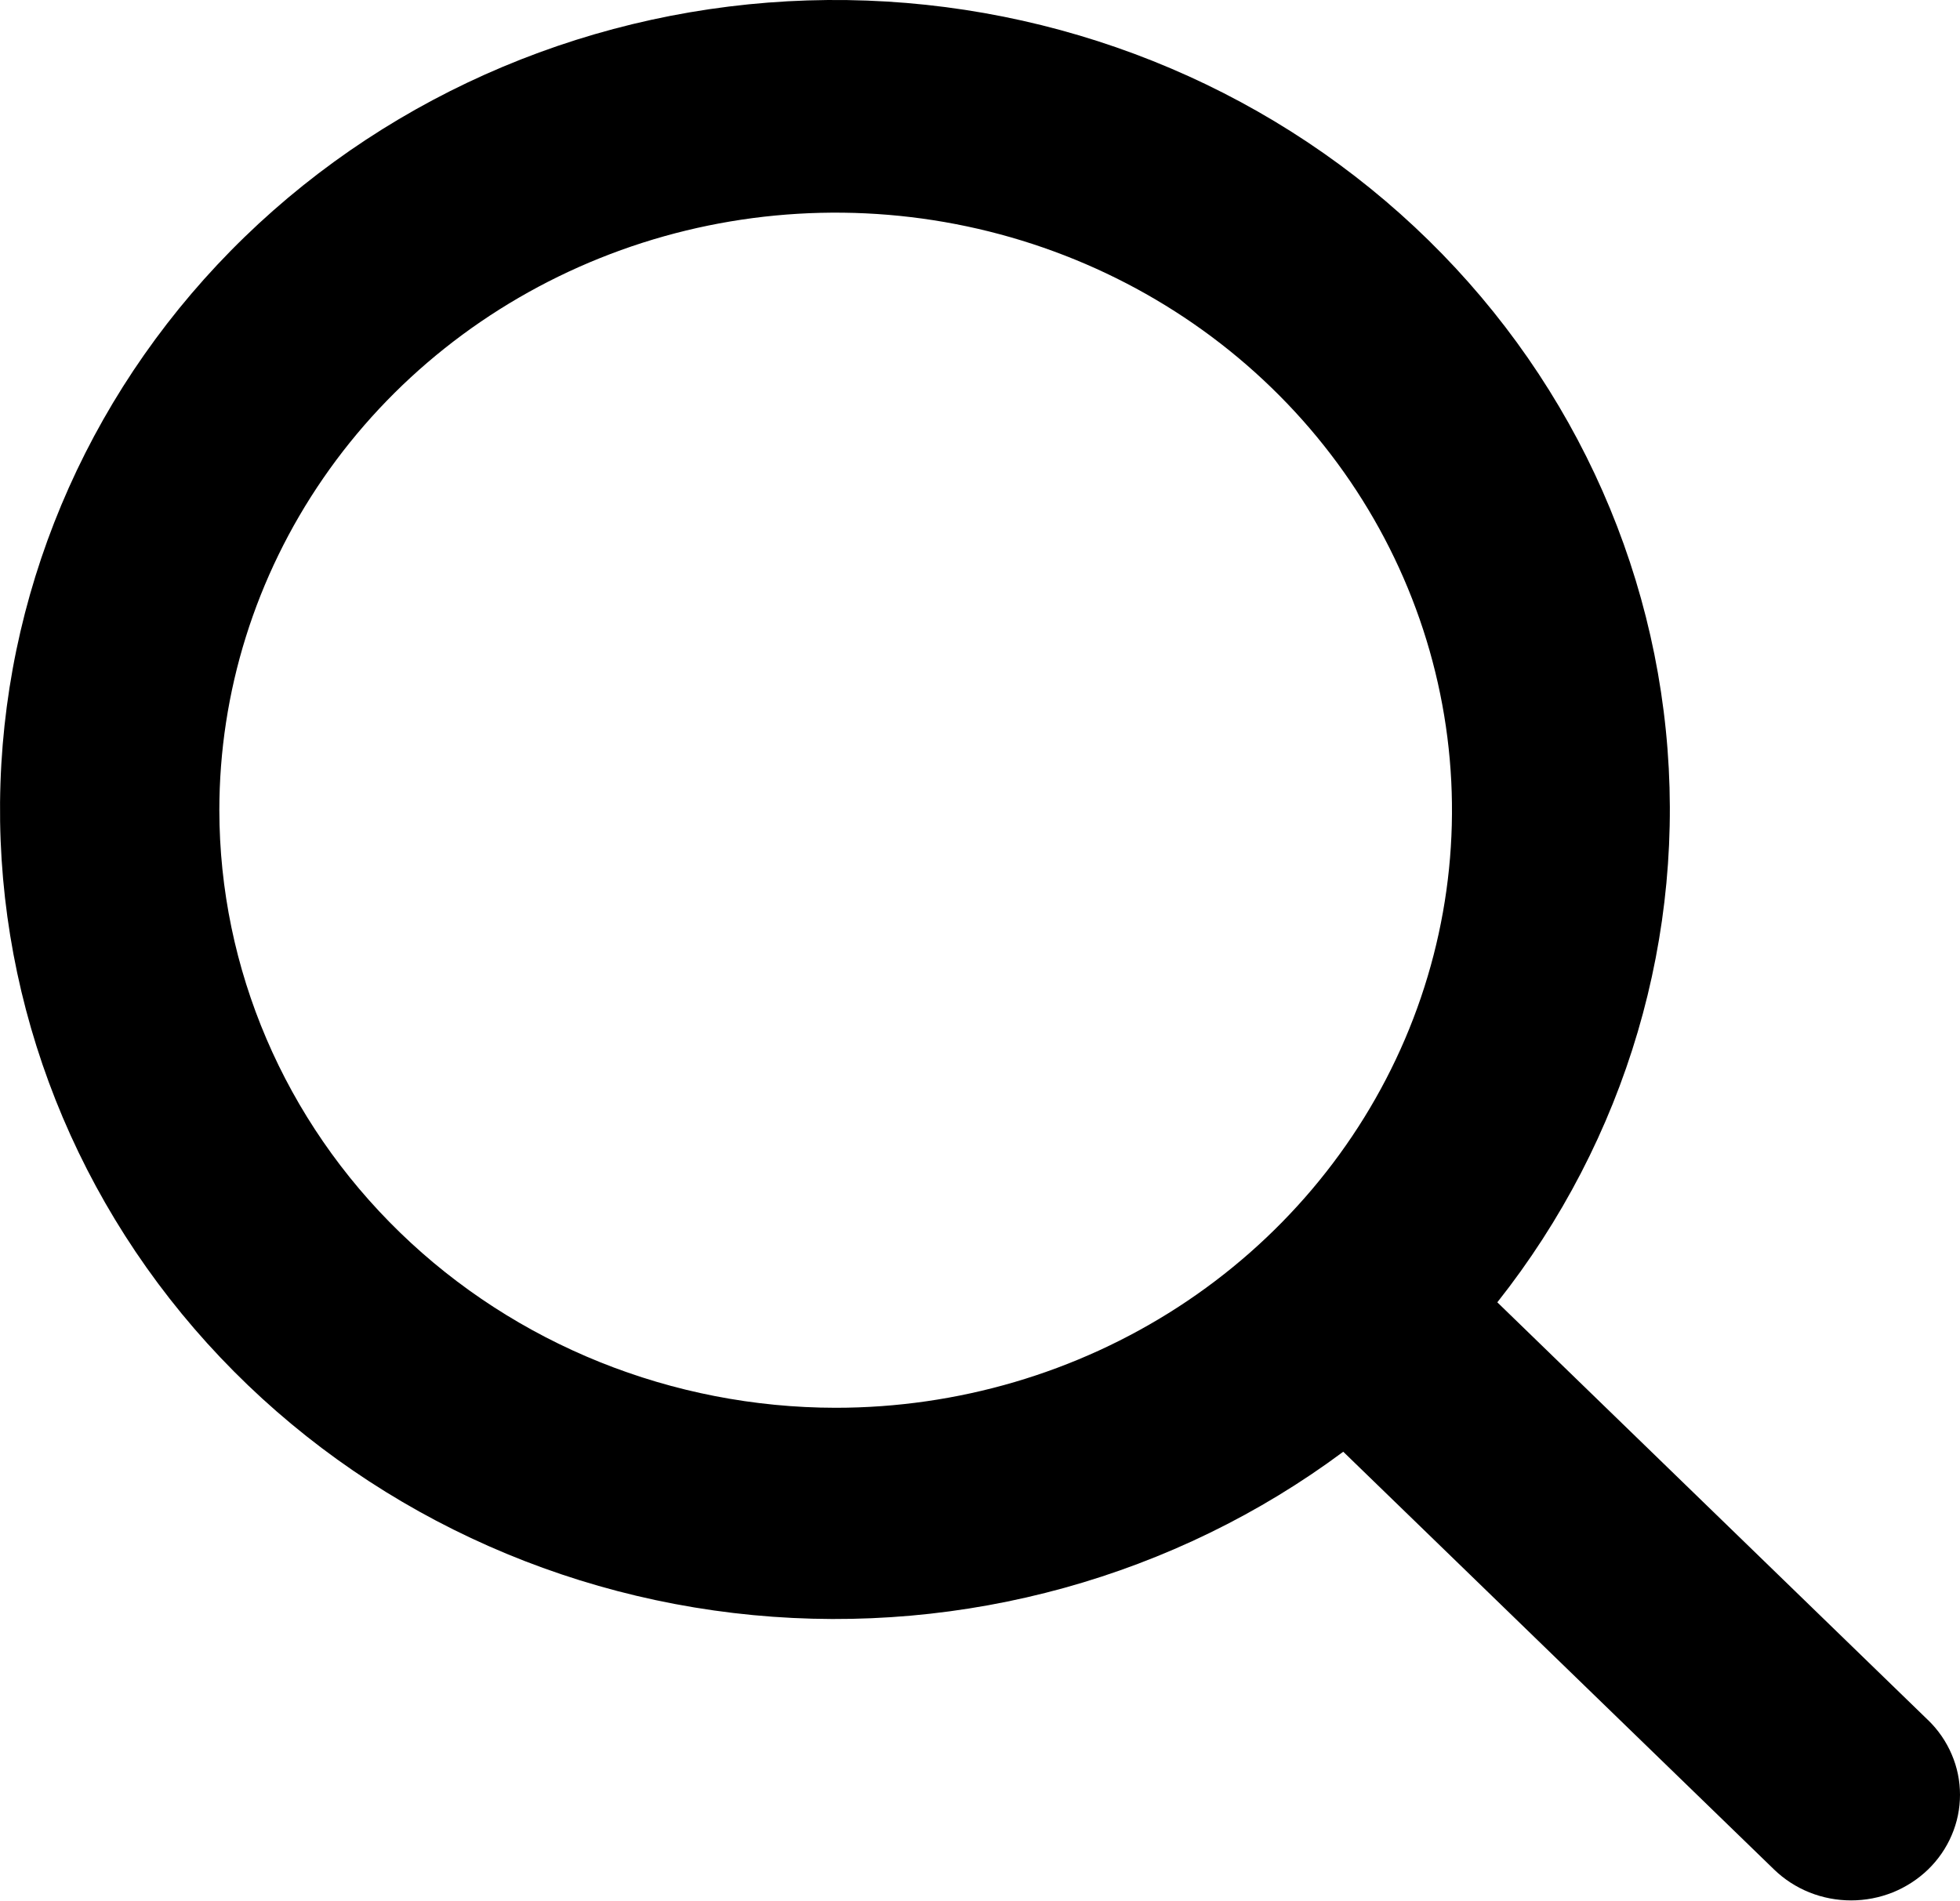
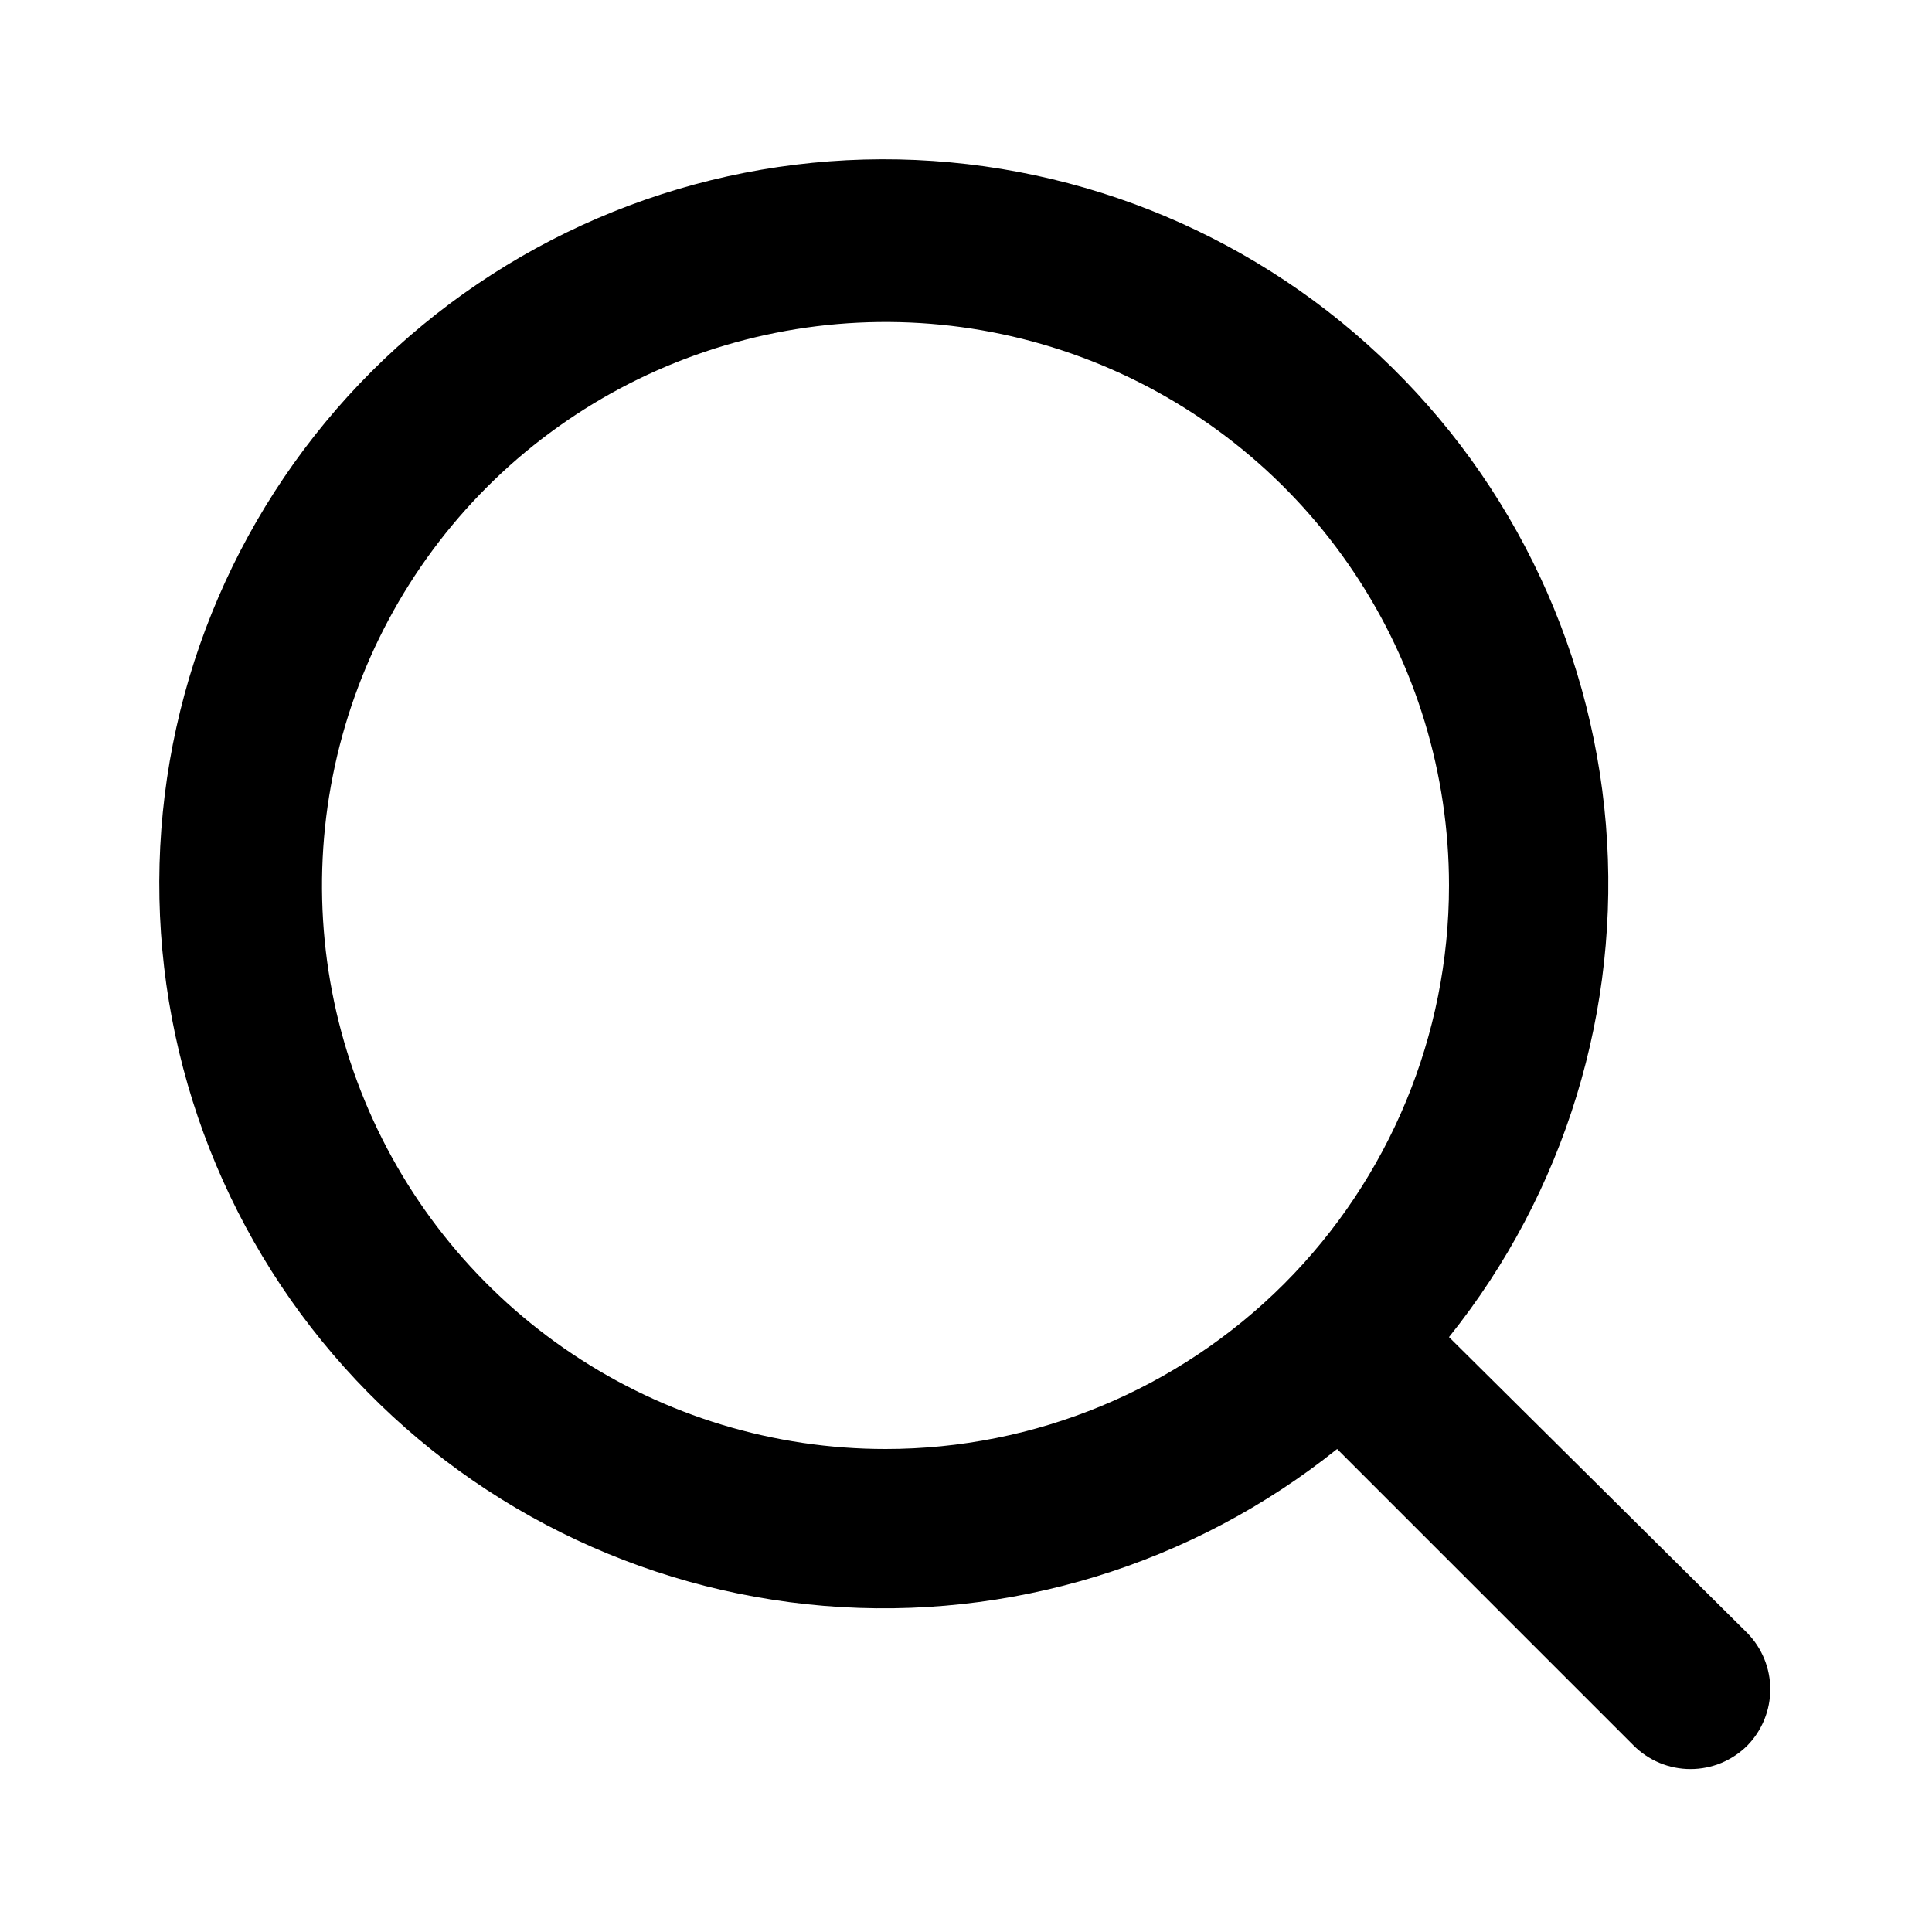
- <svg xmlns="http://www.w3.org/2000/svg" width="33" height="32" viewBox="0 0 33 32" fill="none">
-   <path d="M32.457 28.959L25.21 21.929C27.383 19.184 28.397 15.739 28.047 12.295C27.698 8.851 26.01 5.665 23.326 3.383C20.643 1.101 17.165 -0.106 13.598 0.007C10.03 0.121 6.641 1.545 4.117 3.992C1.594 6.44 0.124 9.726 0.008 13.185C-0.109 16.644 1.135 20.017 3.489 22.619C5.842 25.22 9.128 26.857 12.68 27.196C16.232 27.535 19.784 26.552 22.616 24.445L29.869 31.479C30.039 31.644 30.241 31.775 30.464 31.865C30.686 31.954 30.925 32 31.166 32C31.407 32 31.645 31.954 31.868 31.865C32.09 31.775 32.292 31.644 32.463 31.479C32.633 31.314 32.768 31.118 32.86 30.902C32.953 30.686 33 30.455 33 30.221C33 29.988 32.953 29.756 32.86 29.541C32.768 29.325 32.633 29.129 32.463 28.964L32.457 28.959ZM3.693 13.643C3.693 11.653 4.302 9.708 5.442 8.053C6.582 6.398 8.203 5.109 10.099 4.347C11.995 3.585 14.081 3.386 16.094 3.774C18.107 4.163 19.956 5.121 21.407 6.528C22.859 7.935 23.847 9.728 24.247 11.68C24.648 13.632 24.442 15.655 23.657 17.493C22.871 19.332 21.541 20.903 19.835 22.009C18.128 23.115 16.122 23.705 14.07 23.705C11.319 23.702 8.681 22.641 6.736 20.755C4.79 18.868 3.696 16.311 3.693 13.643Z" fill="black" />
+ <svg xmlns="http://www.w3.org/2000/svg" width="24" height="24" viewBox="0 0 24 24" fill="none">
+   <path d="M21.71 20.29L18 16.61C19.44 14.814 20.137 12.535 19.949 10.241C19.76 7.947 18.7 5.813 16.985 4.277C15.271 2.741 13.034 1.92 10.733 1.982C8.432 2.045 6.243 2.988 4.615 4.615C2.988 6.243 2.045 8.432 1.982 10.733C1.92 13.034 2.741 15.271 4.277 16.985C5.813 18.7 7.947 19.76 10.241 19.949C12.535 20.137 14.814 19.44 16.61 18L20.29 21.68C20.383 21.774 20.494 21.848 20.615 21.899C20.737 21.95 20.868 21.976 21 21.976C21.132 21.976 21.263 21.95 21.385 21.899C21.506 21.848 21.617 21.774 21.71 21.68C21.89 21.494 21.991 21.244 21.991 20.985C21.991 20.726 21.89 20.477 21.71 20.29V20.29ZM11 18C9.616 18 8.262 17.59 7.111 16.82C5.96 16.051 5.063 14.958 4.533 13.679C4.003 12.4 3.864 10.992 4.135 9.634C4.405 8.277 5.071 7.029 6.05 6.05C7.029 5.071 8.277 4.405 9.634 4.135C10.992 3.864 12.4 4.003 13.679 4.533C14.958 5.063 16.051 5.96 16.82 7.111C17.59 8.262 18 9.616 18 11C18 12.857 17.262 14.637 15.95 15.95C14.637 17.262 12.857 18 11 18V18Z" fill="black" />
</svg>
